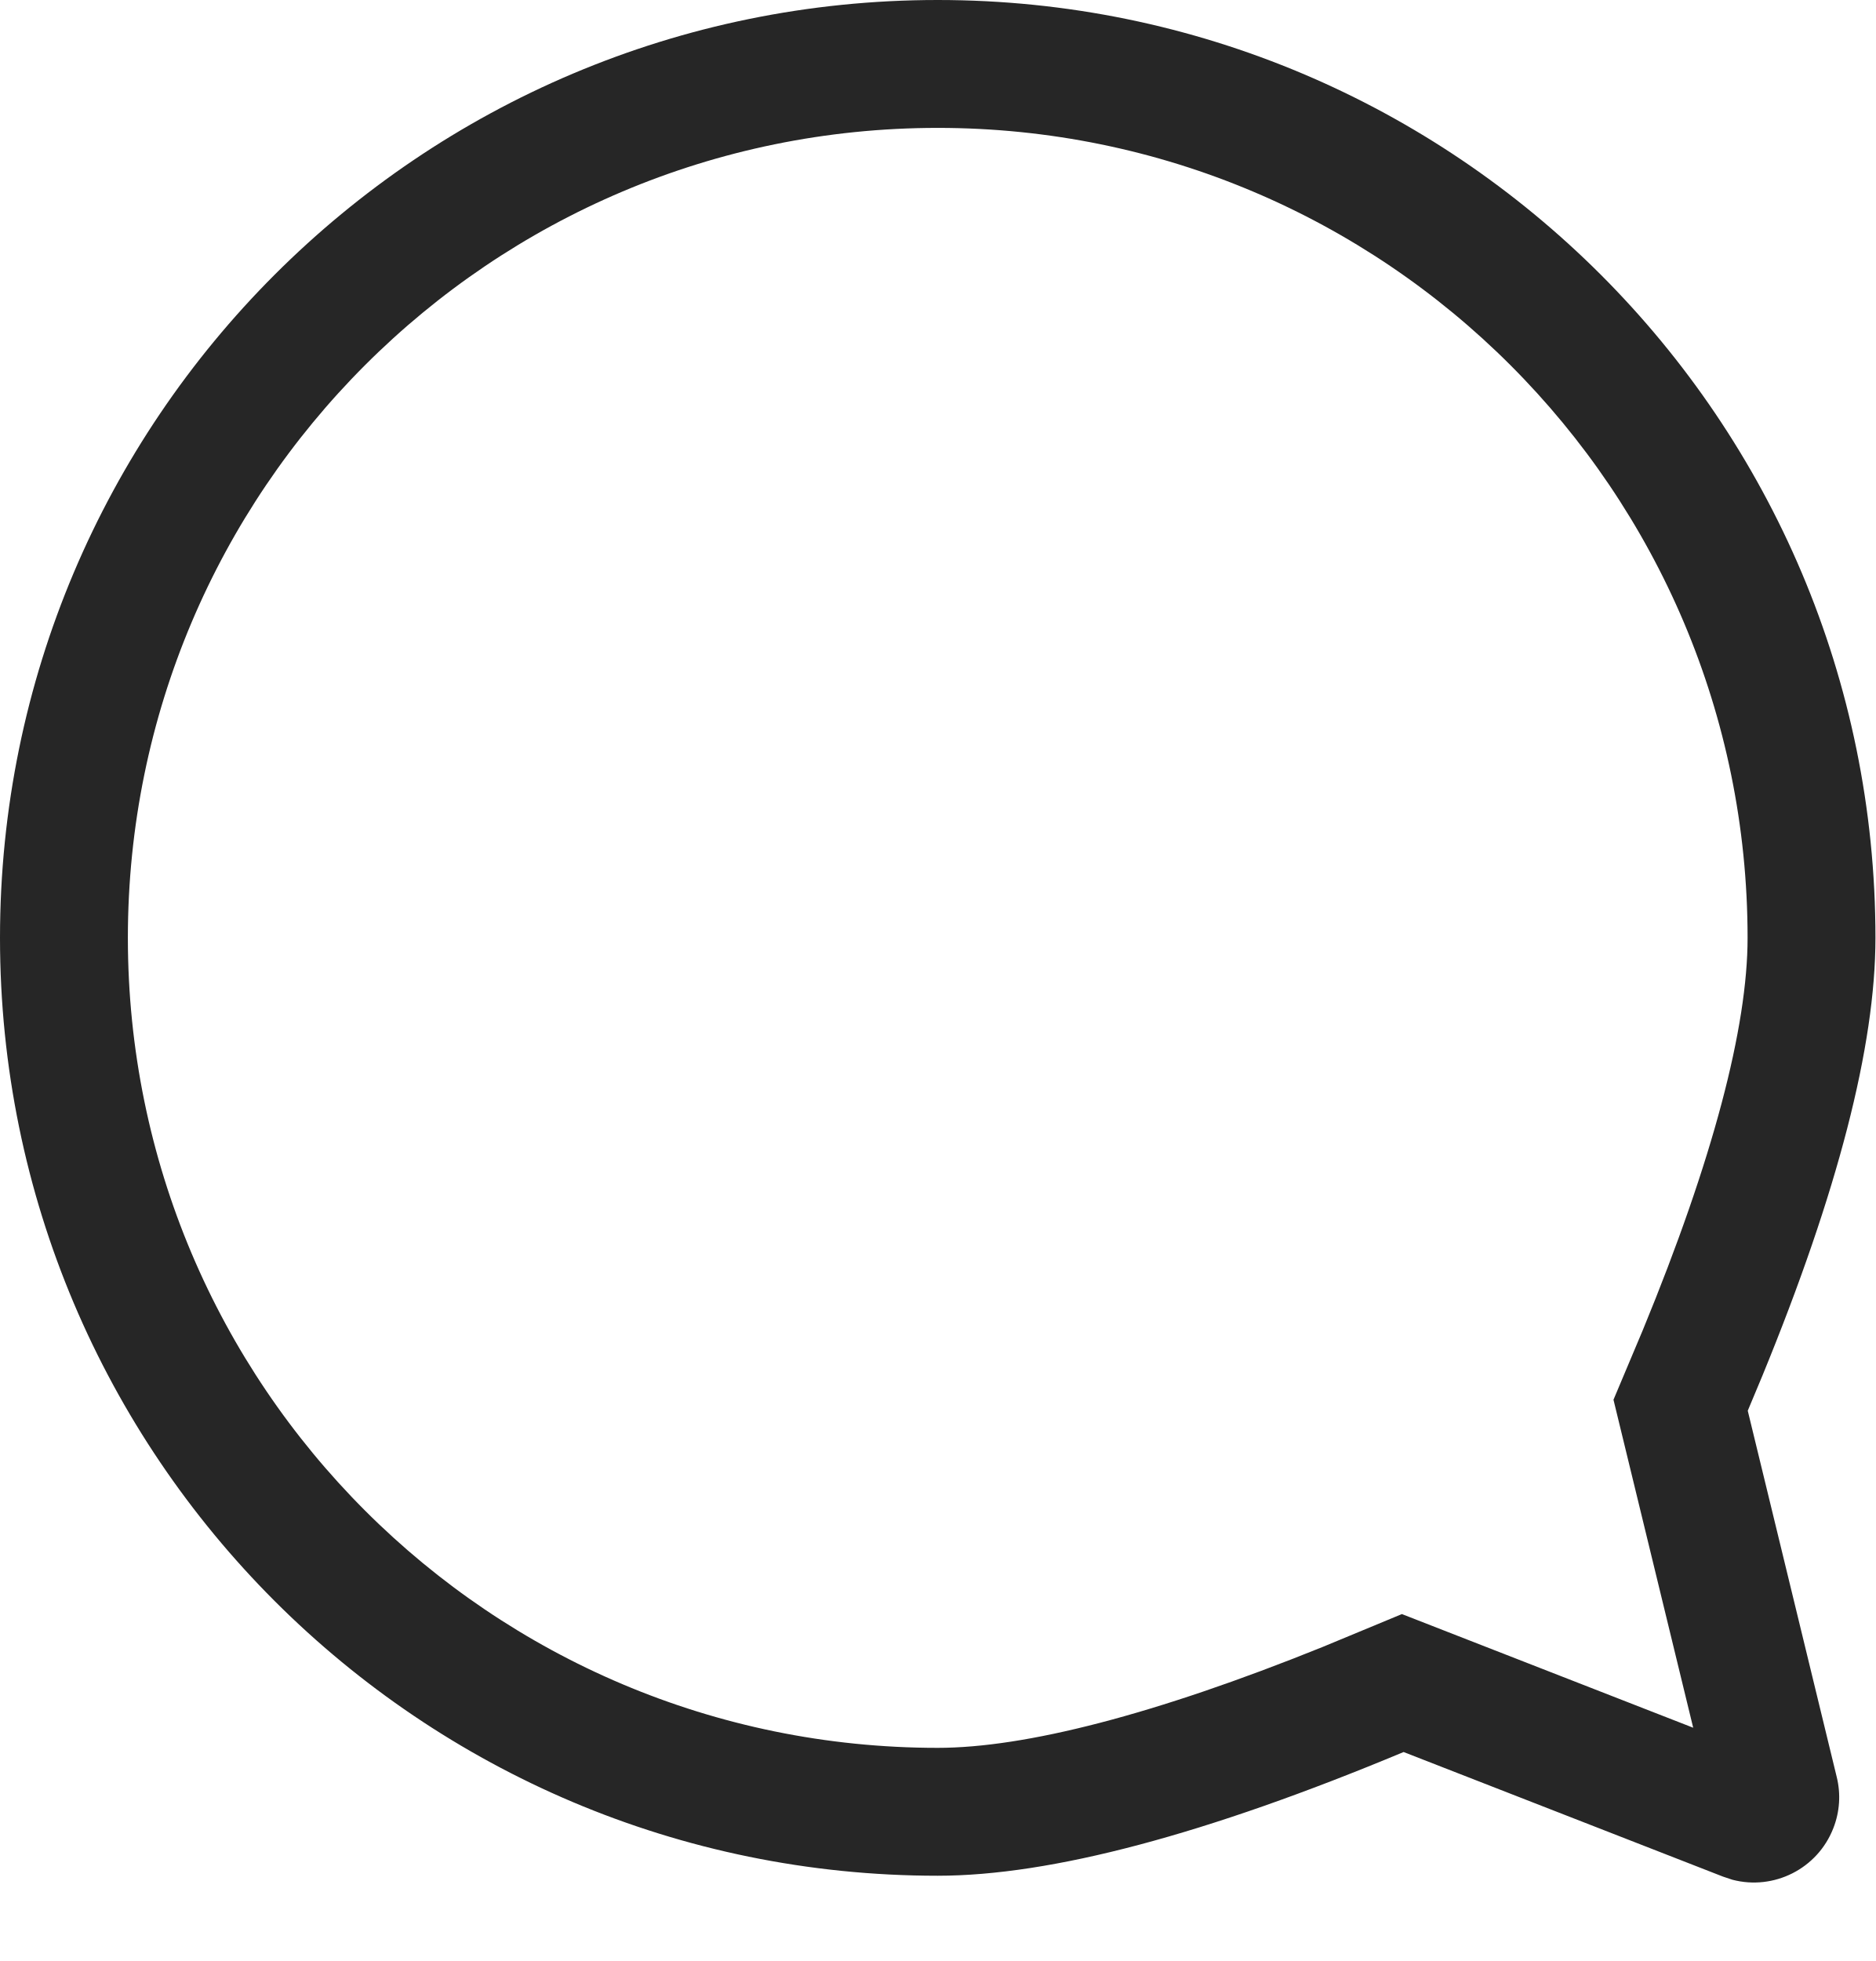
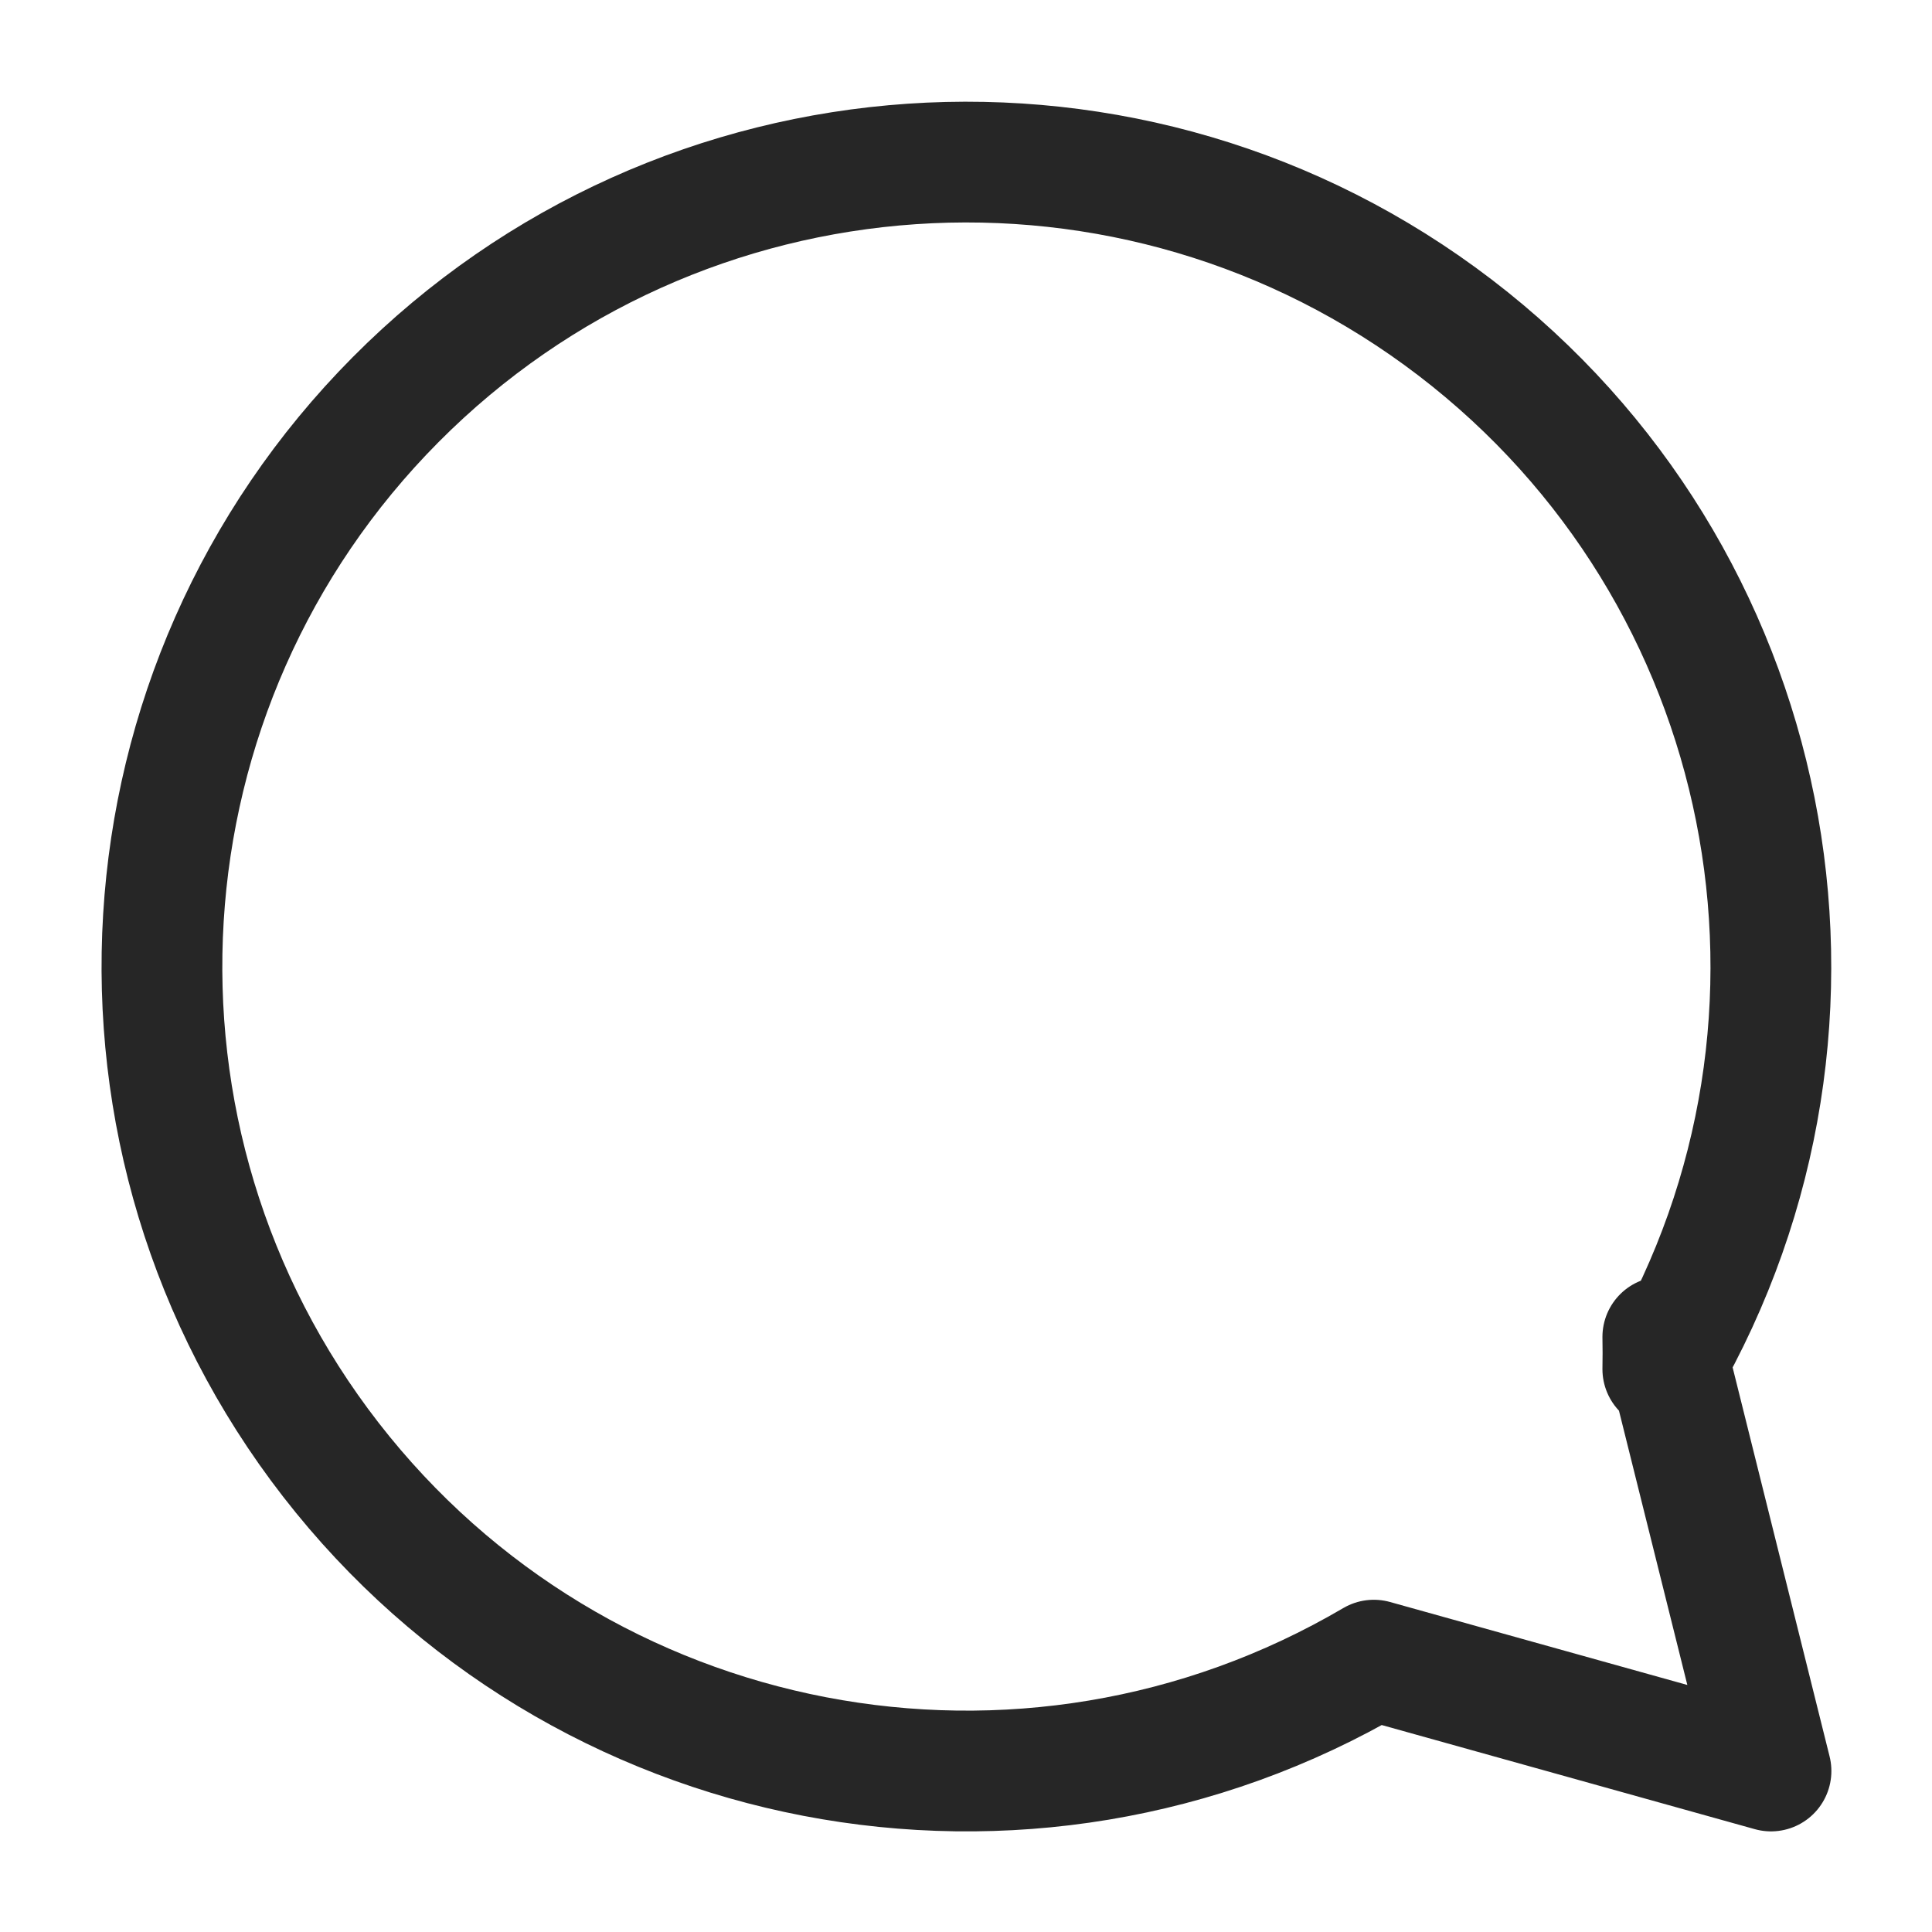
- <svg xmlns="http://www.w3.org/2000/svg" width="22" height="23" viewBox="0 0 22 23" fill="none">
-   <path fill-rule="evenodd" clip-rule="evenodd" d="M22 11C22 4.925 17.075 0 11 0C4.925 0 0 4.925 0 11C0 17.075 4.925 22 11 22C12.326 22 14.148 21.516 16.465 20.549L20.211 22.01L20.322 22.047C20.807 22.174 21.32 21.92 21.506 21.442C21.581 21.251 21.595 21.042 21.546 20.843L20.502 16.546L20.673 16.137C21.558 13.981 22 12.269 22 11ZM19.271 15.6L18.927 16.417L19.862 20.264L16.445 18.931L15.512 19.318C13.544 20.112 12.024 20.5 11 20.5C5.753 20.5 1.5 16.247 1.5 11C1.5 5.753 5.753 1.5 11 1.5C16.247 1.5 20.5 5.753 20.5 11C20.5 12.046 20.097 13.595 19.271 15.6Z" fill="#262626" />
+ <svg xmlns="http://www.w3.org/2000/svg" width="24" height="24" viewBox="0 0 24 24" fill="none">
+   <path d="M20.656 17.008a9.993 9.993 0 1 0-3.59 3.615L22 22l-1.344-5.392A9.97 9.97 0 0 1 20.656 17.008z" stroke="#262626" stroke-width="1.5" stroke-linecap="round" stroke-linejoin="round" />
</svg>
